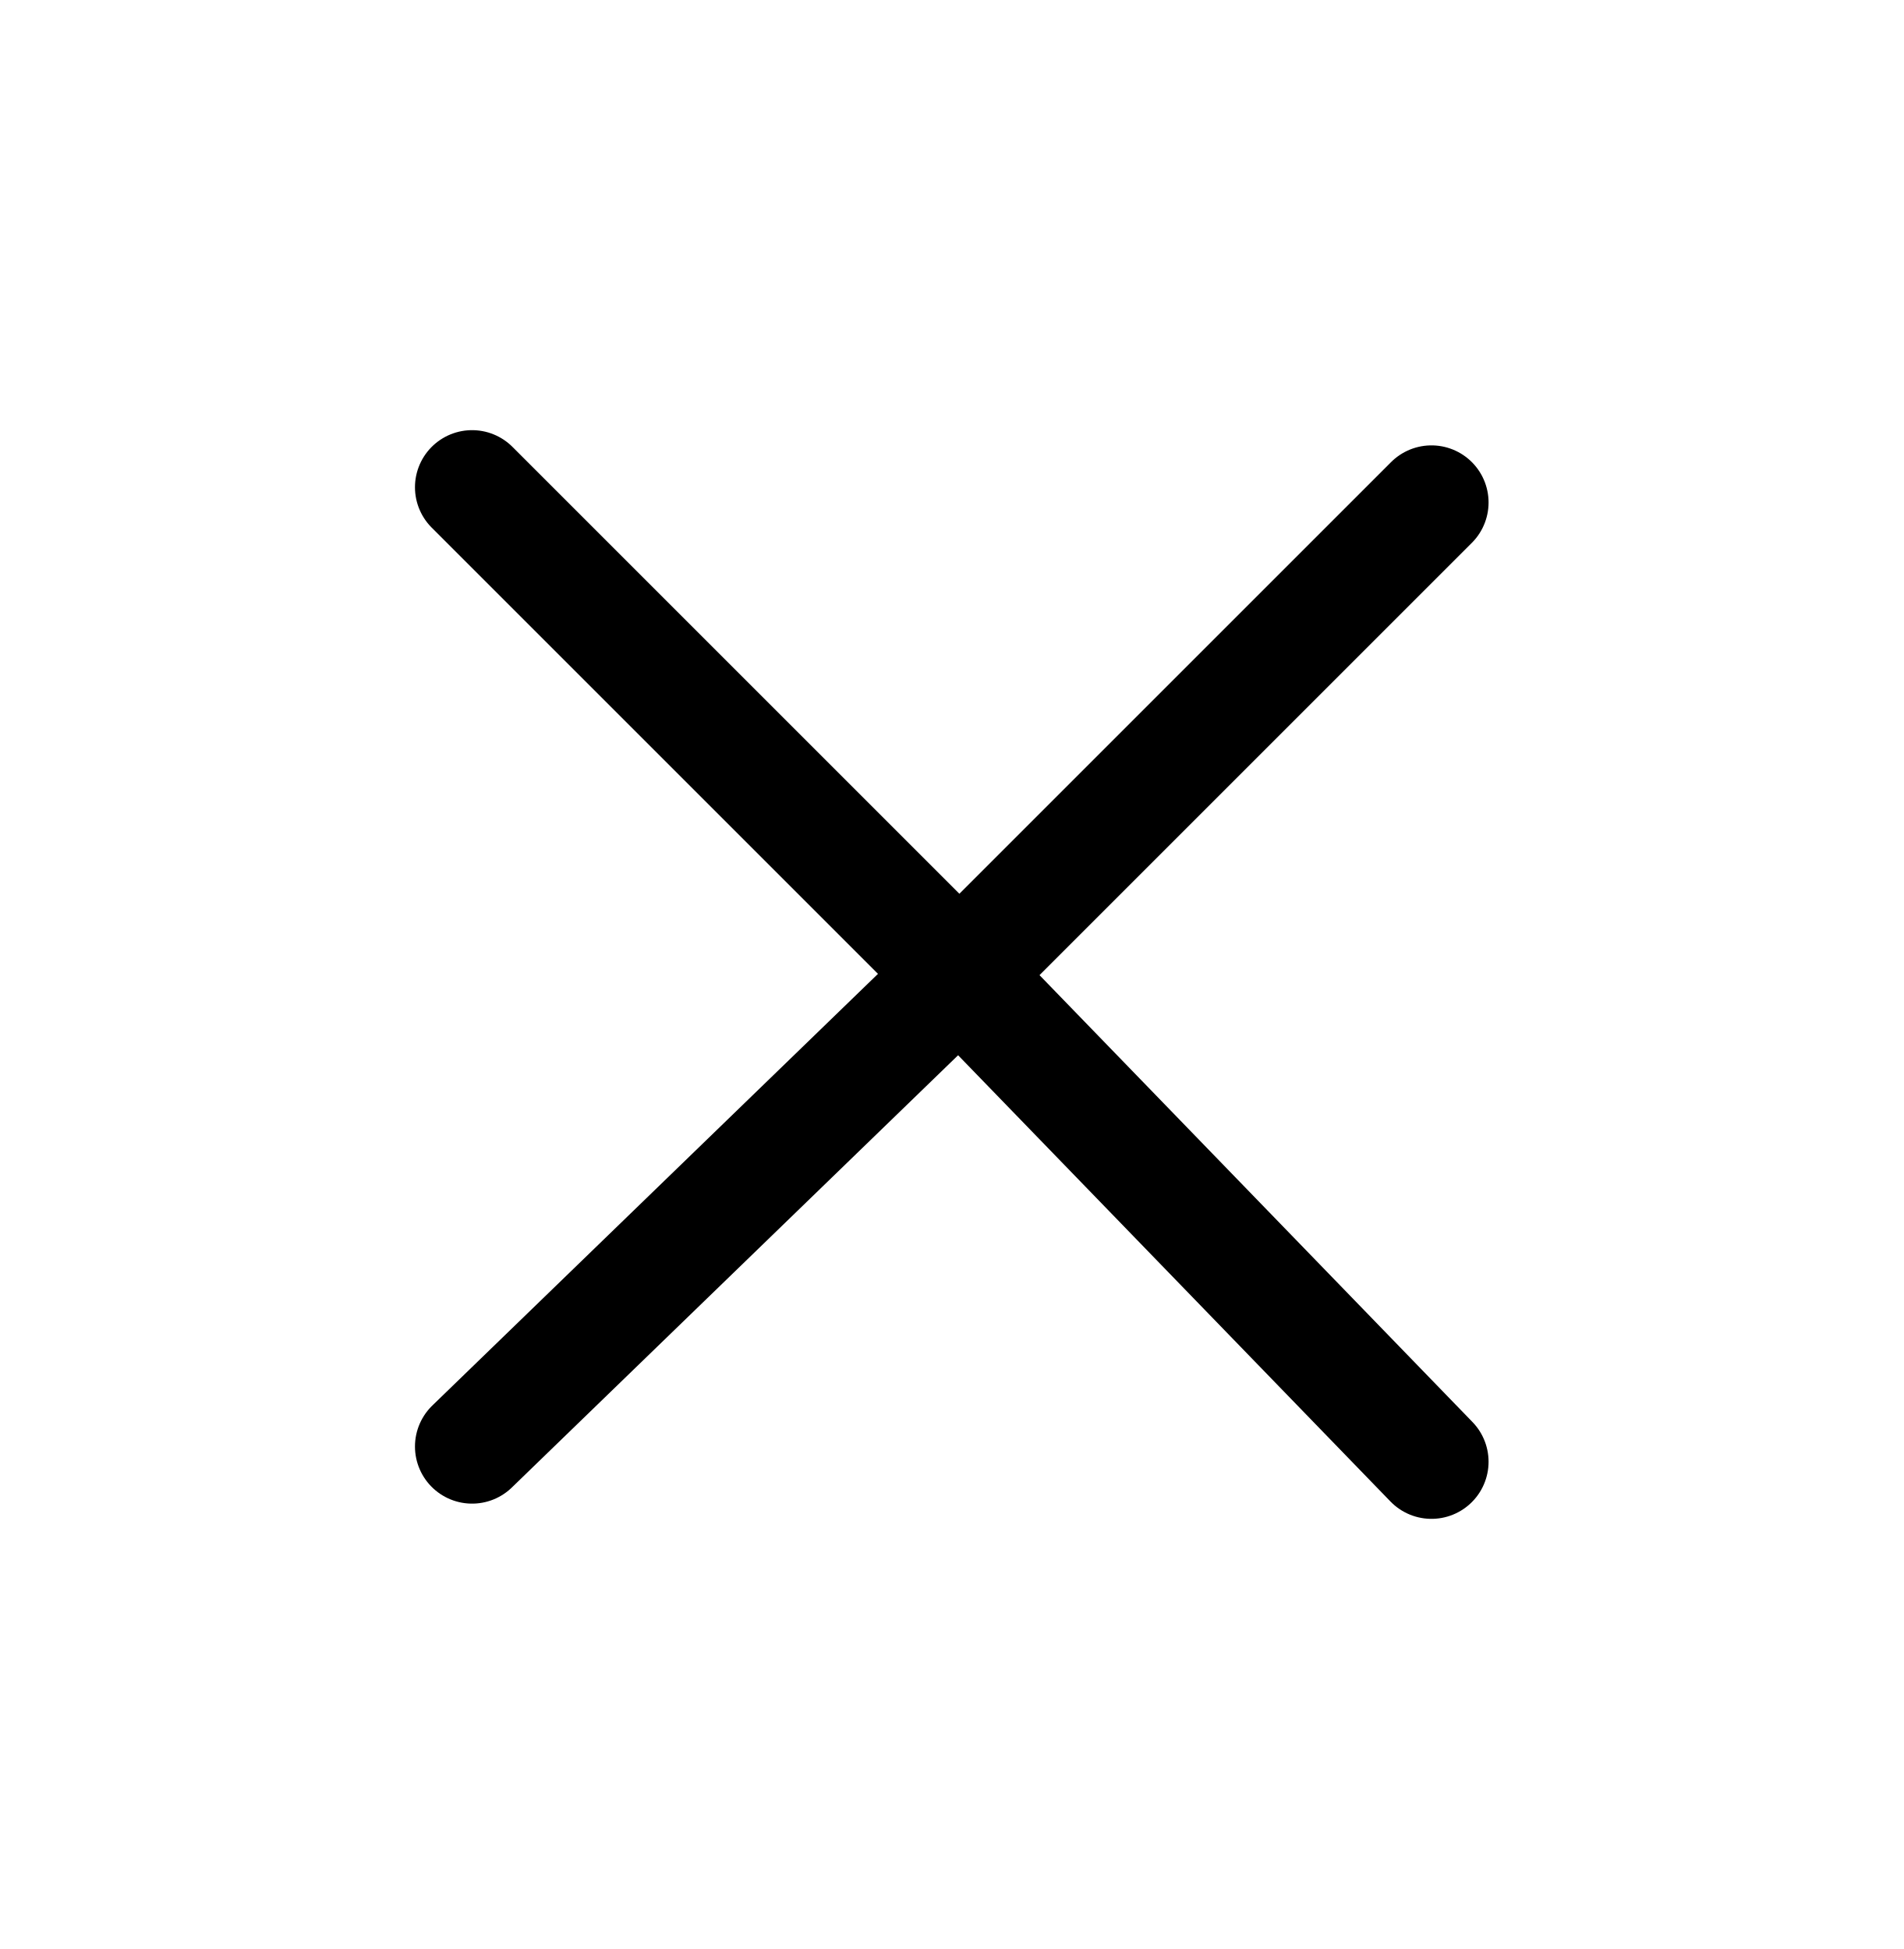
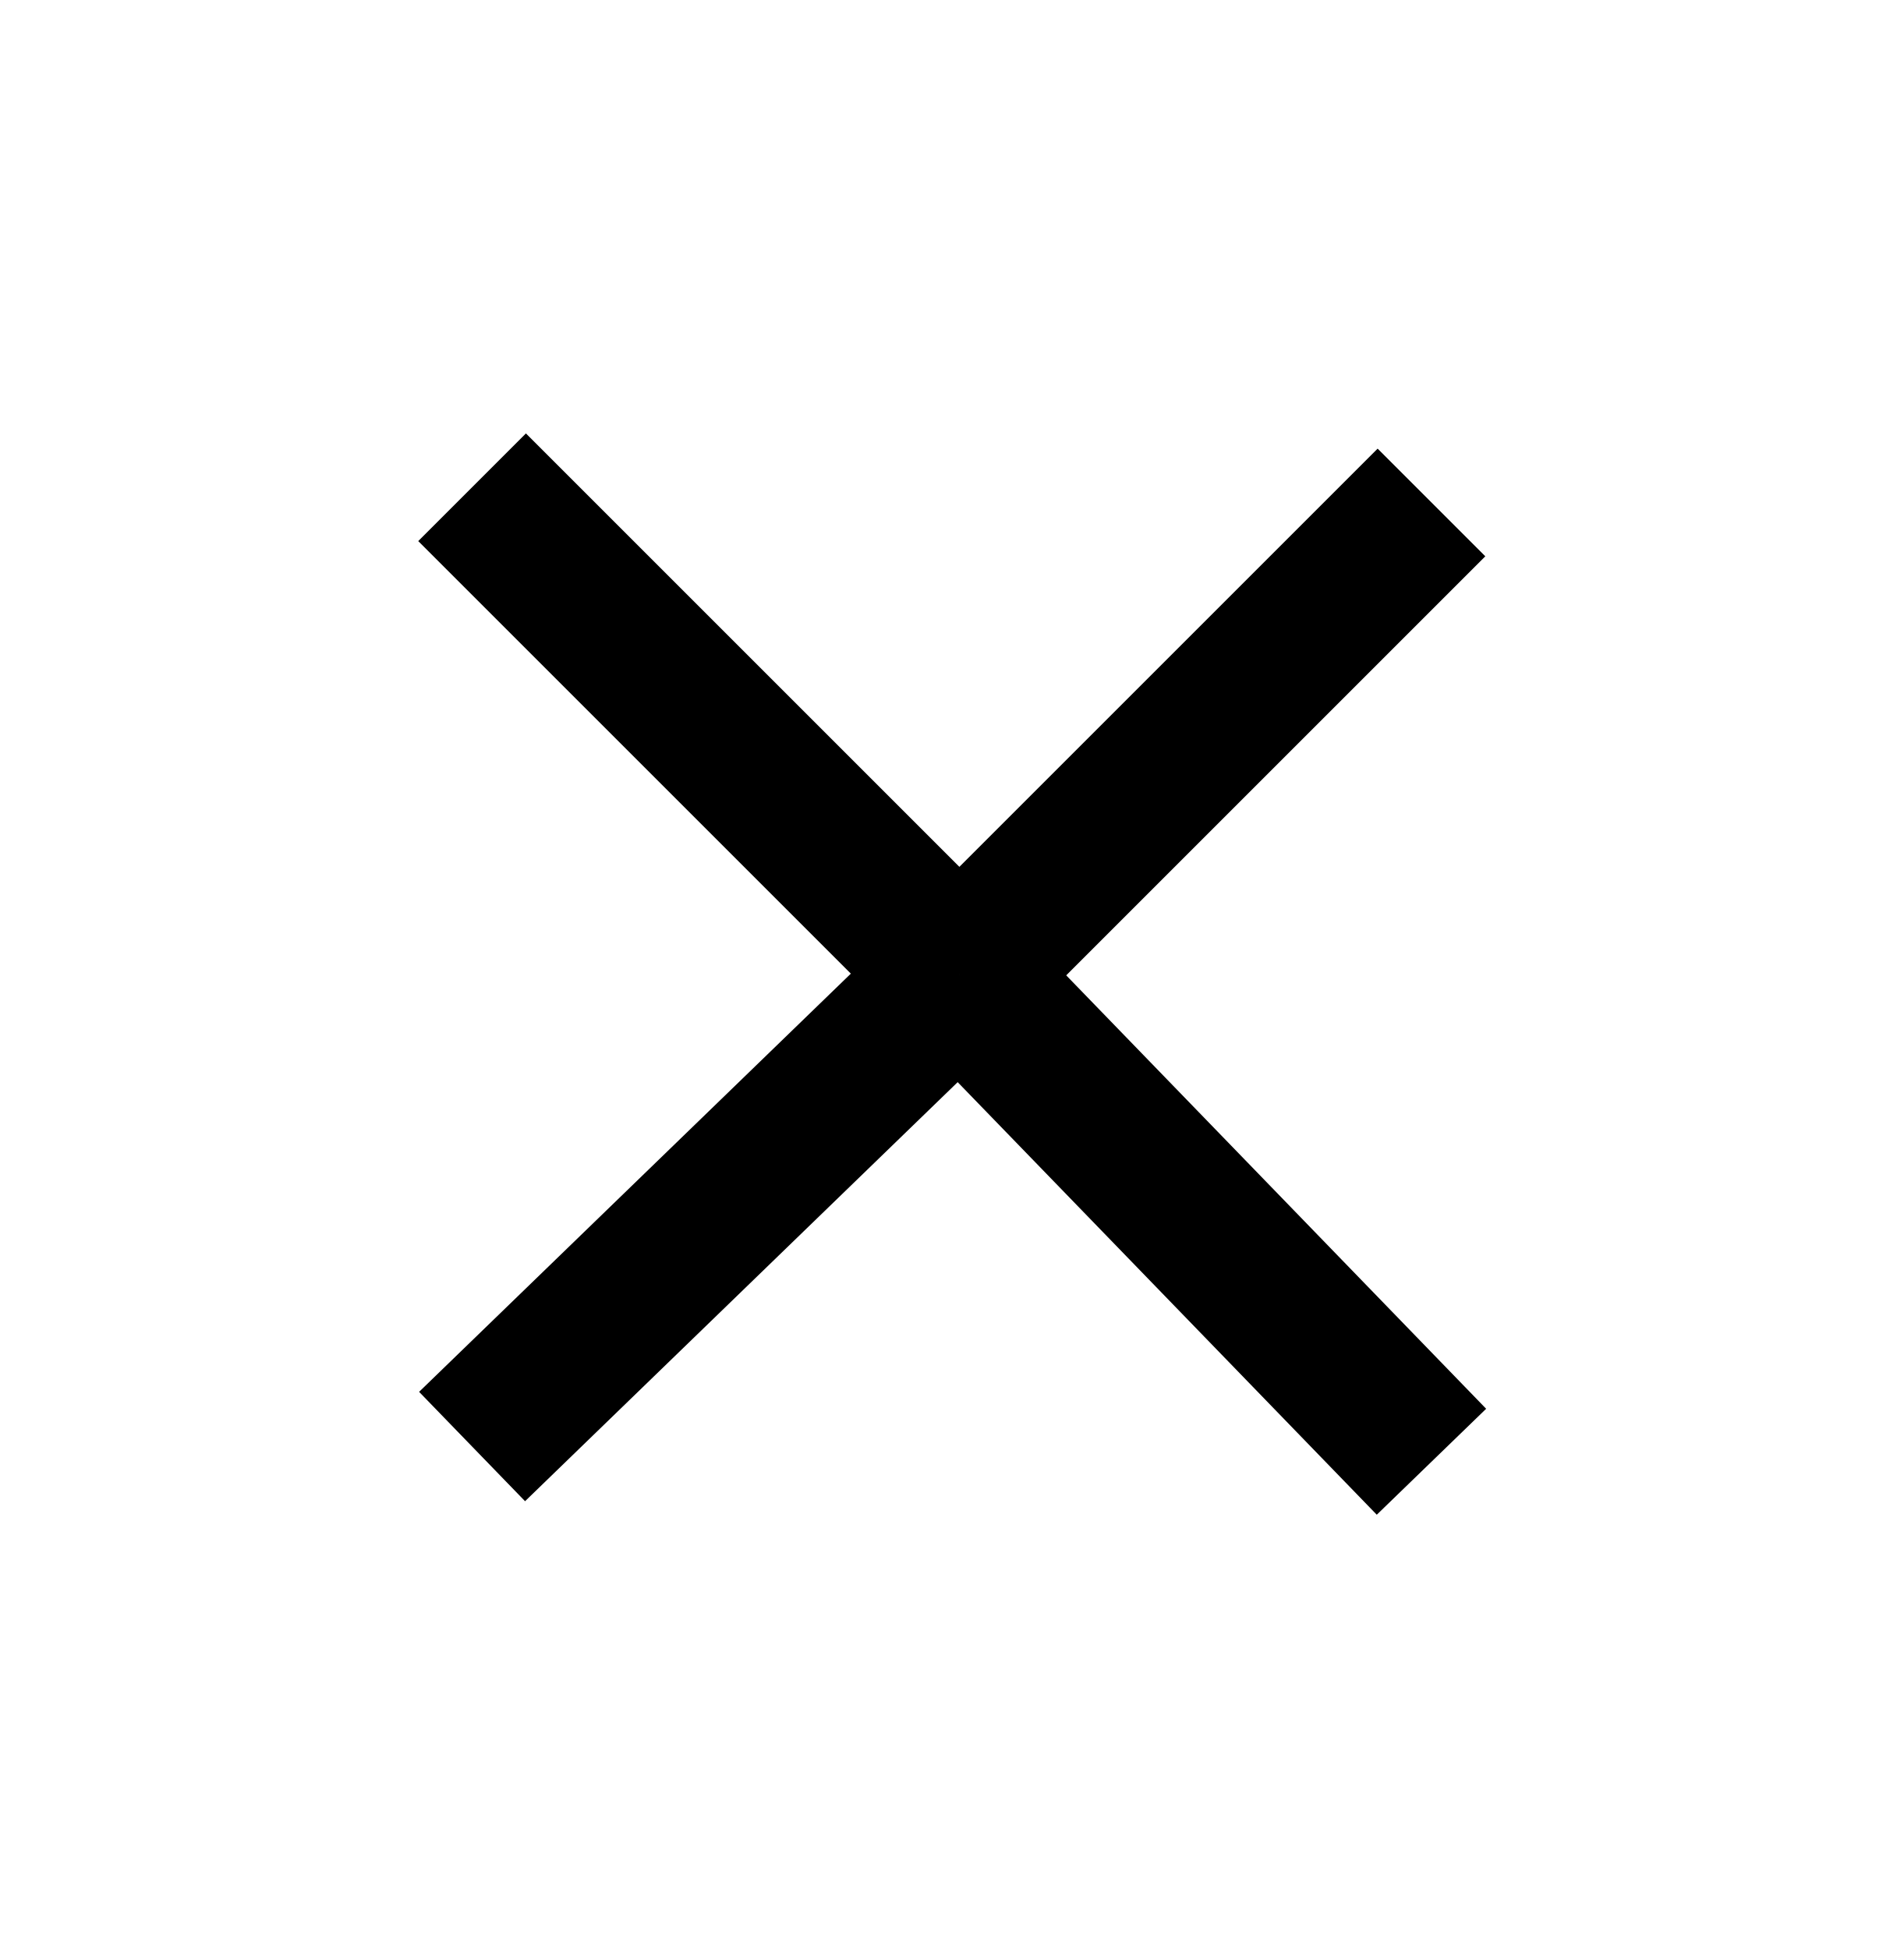
- <svg xmlns="http://www.w3.org/2000/svg" version="1.1" id="Layer_1" x="0px" y="0px" viewBox="0 0 12.5 12.8" style="enable-background:new 0 0 12.5 12.8;" xml:space="preserve">
-   <style type="text/css">
- 	.st0{fill:none;stroke:#000000;stroke-miterlimit:10;}
- 	.st1{fill:none;stroke:#000000;stroke-width:0.75;stroke-linecap:round;stroke-linejoin:round;stroke-miterlimit:10;}
- </style>
-   <g id="Layer_2_1_">
-     <g id="Layer_1-2">
-       <g>
-         <path d="M27.4,3c0,0.5-0.4,0.9-0.9,0.9H16.1c-0.3,0-0.5-0.1-0.7-0.2c-0.3-0.2-0.5-0.6-0.5-1s0.1-0.8,0.3-1.1L19-3.1     c0.2-0.2,0.4-0.3,0.7-0.3c0.3,0,0.5,0.1,0.7,0.2c0.2,0.2,0.3,0.4,0.3,0.6s0,0.6-0.2,0.8l-3.2,3.9h9.2C27,2.1,27.4,2.5,27.4,3z" />
-       </g>
-     </g>
-   </g>
-   <g id="Layer_2_2_">
-     <g id="Layer_1-2_1_">
-       <g>
-         <path d="M26.5,3.9h-9.2l3.2,3.9c0.2,0.2,0.2,0.6,0.2,0.8S20.6,9,20.4,9.2c-0.2,0.1-0.4,0.2-0.7,0.2c-0.3,0-0.5-0.1-0.7-0.3     l-3.8-4.7c-0.2-0.3-0.3-0.7-0.3-1.1s0.2-0.8,0.5-1c0.2-0.1,0.4-0.2,0.7-0.2h10.4c0.5,0,0.9,0.4,0.9,0.9S27,3.9,26.5,3.9z" />
-       </g>
-     </g>
-   </g>
-   <path class="st0" d="M-5.2,5.3c-0.1,1.2-1,2.3-2.1,2.3s-2-1-2.1-2.3S-8.6,3-7.3,3S-5.1,4.1-5.2,5.3z" />
-   <path class="st0" d="M-7.2,9.1c-2,0-4.1,1.1-4.5,3.2c0,0.3,0.1,0.5,0.4,0.5H-3c0.3,0,0.4-0.2,0.4-0.5C-3.1,10.2-5.2,9.1-7.2,9.1z" />
-   <line class="st1" x1="30.3" y1="6.1" x2="21.1" y2="6.1" />
-   <line class="st1" x1="23.2" y1="19" x2="23.2" y2="10" />
-   <line class="st1" x1="4.3" y1="-11.5" x2="1.2" y2="-8.4" />
+ <svg xmlns="http://www.w3.org/2000/svg" stroke="currentColor" fill="currentColor" version="1.1" id="Layer_1" x="0px" y="0px" viewBox="0 0 12.5 12.8" xml:space="preserve">
  <g>
-     <line class="st1" x1="9.4" y1="3.3" x2="6.3" y2="6.4" />
-     <line class="st1" x1="9.4" y1="9.6" x2="6.3" y2="6.4" />
-     <line class="st1" x1="3.1" y1="9.5" x2="6.3" y2="6.4" />
-     <line class="st1" x1="3.1" y1="3.2" x2="6.3" y2="6.4" />
+     <line class="st0" x1="9.4" y1="3.3" x2="6.3" y2="6.4" />
+     <line class="st0" x1="9.4" y1="9.6" x2="6.3" y2="6.4" />
+     <line class="st0" x1="3.1" y1="9.5" x2="6.3" y2="6.4" />
+     <line class="st0" x1="3.1" y1="3.2" x2="6.3" y2="6.4" />
  </g>
</svg>
